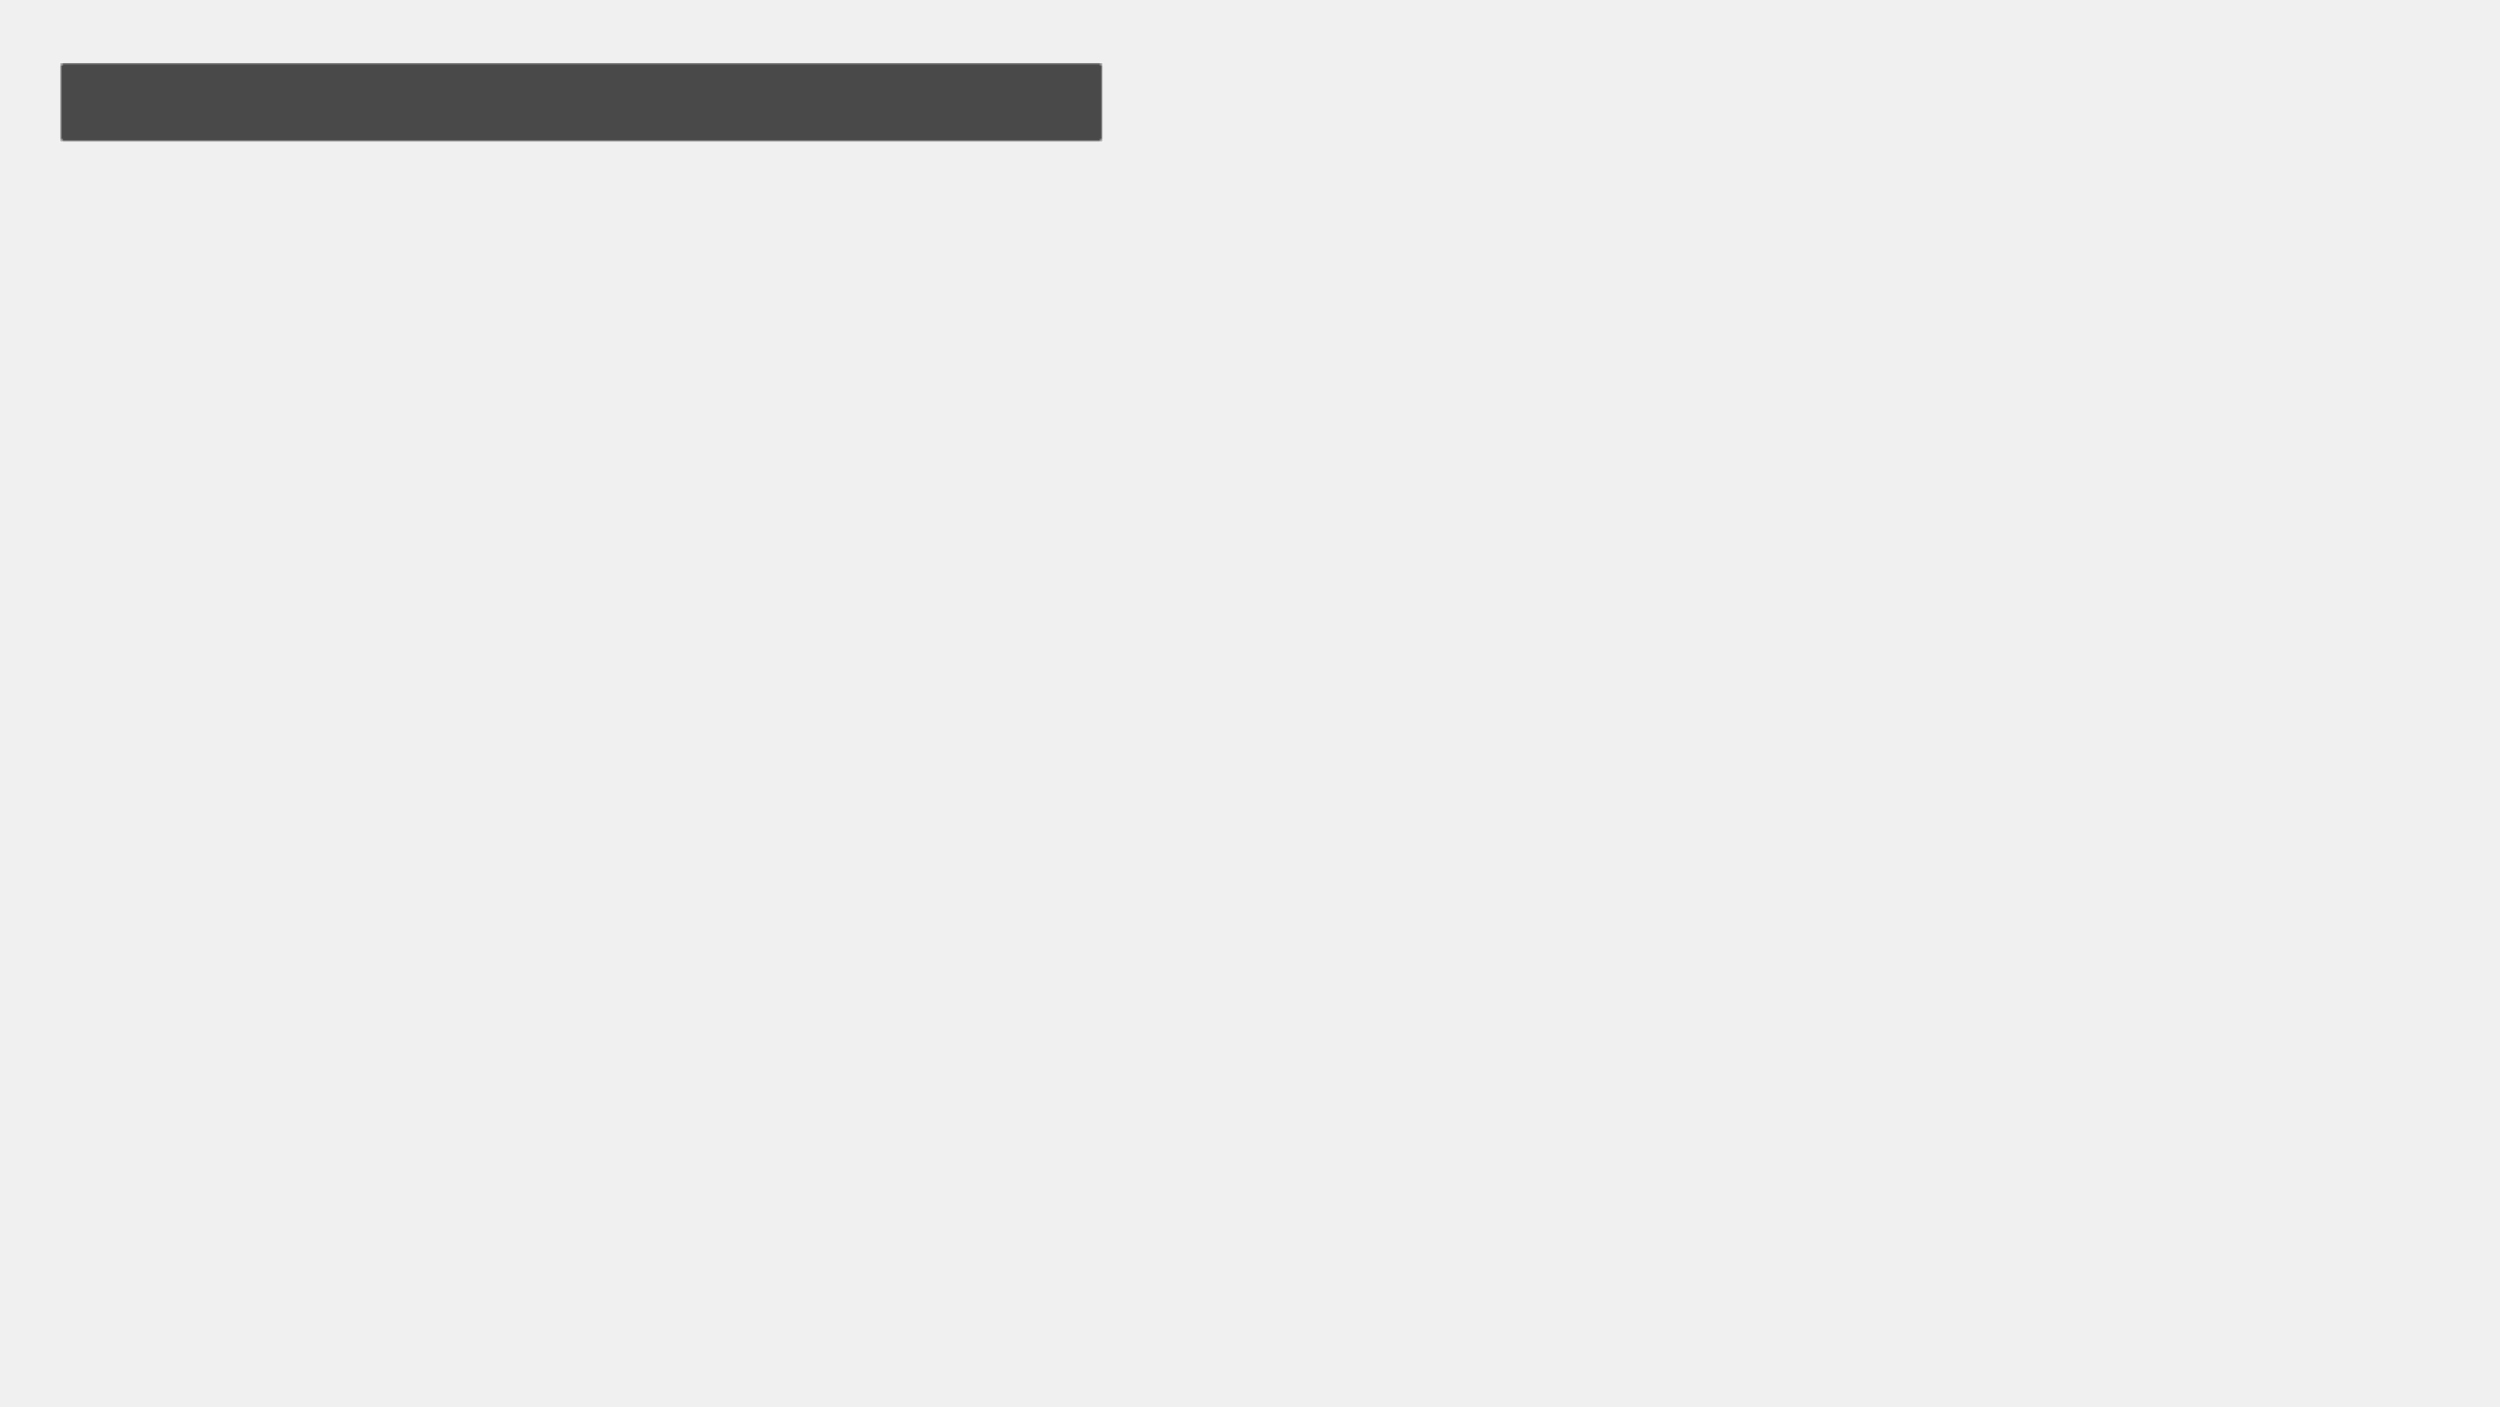
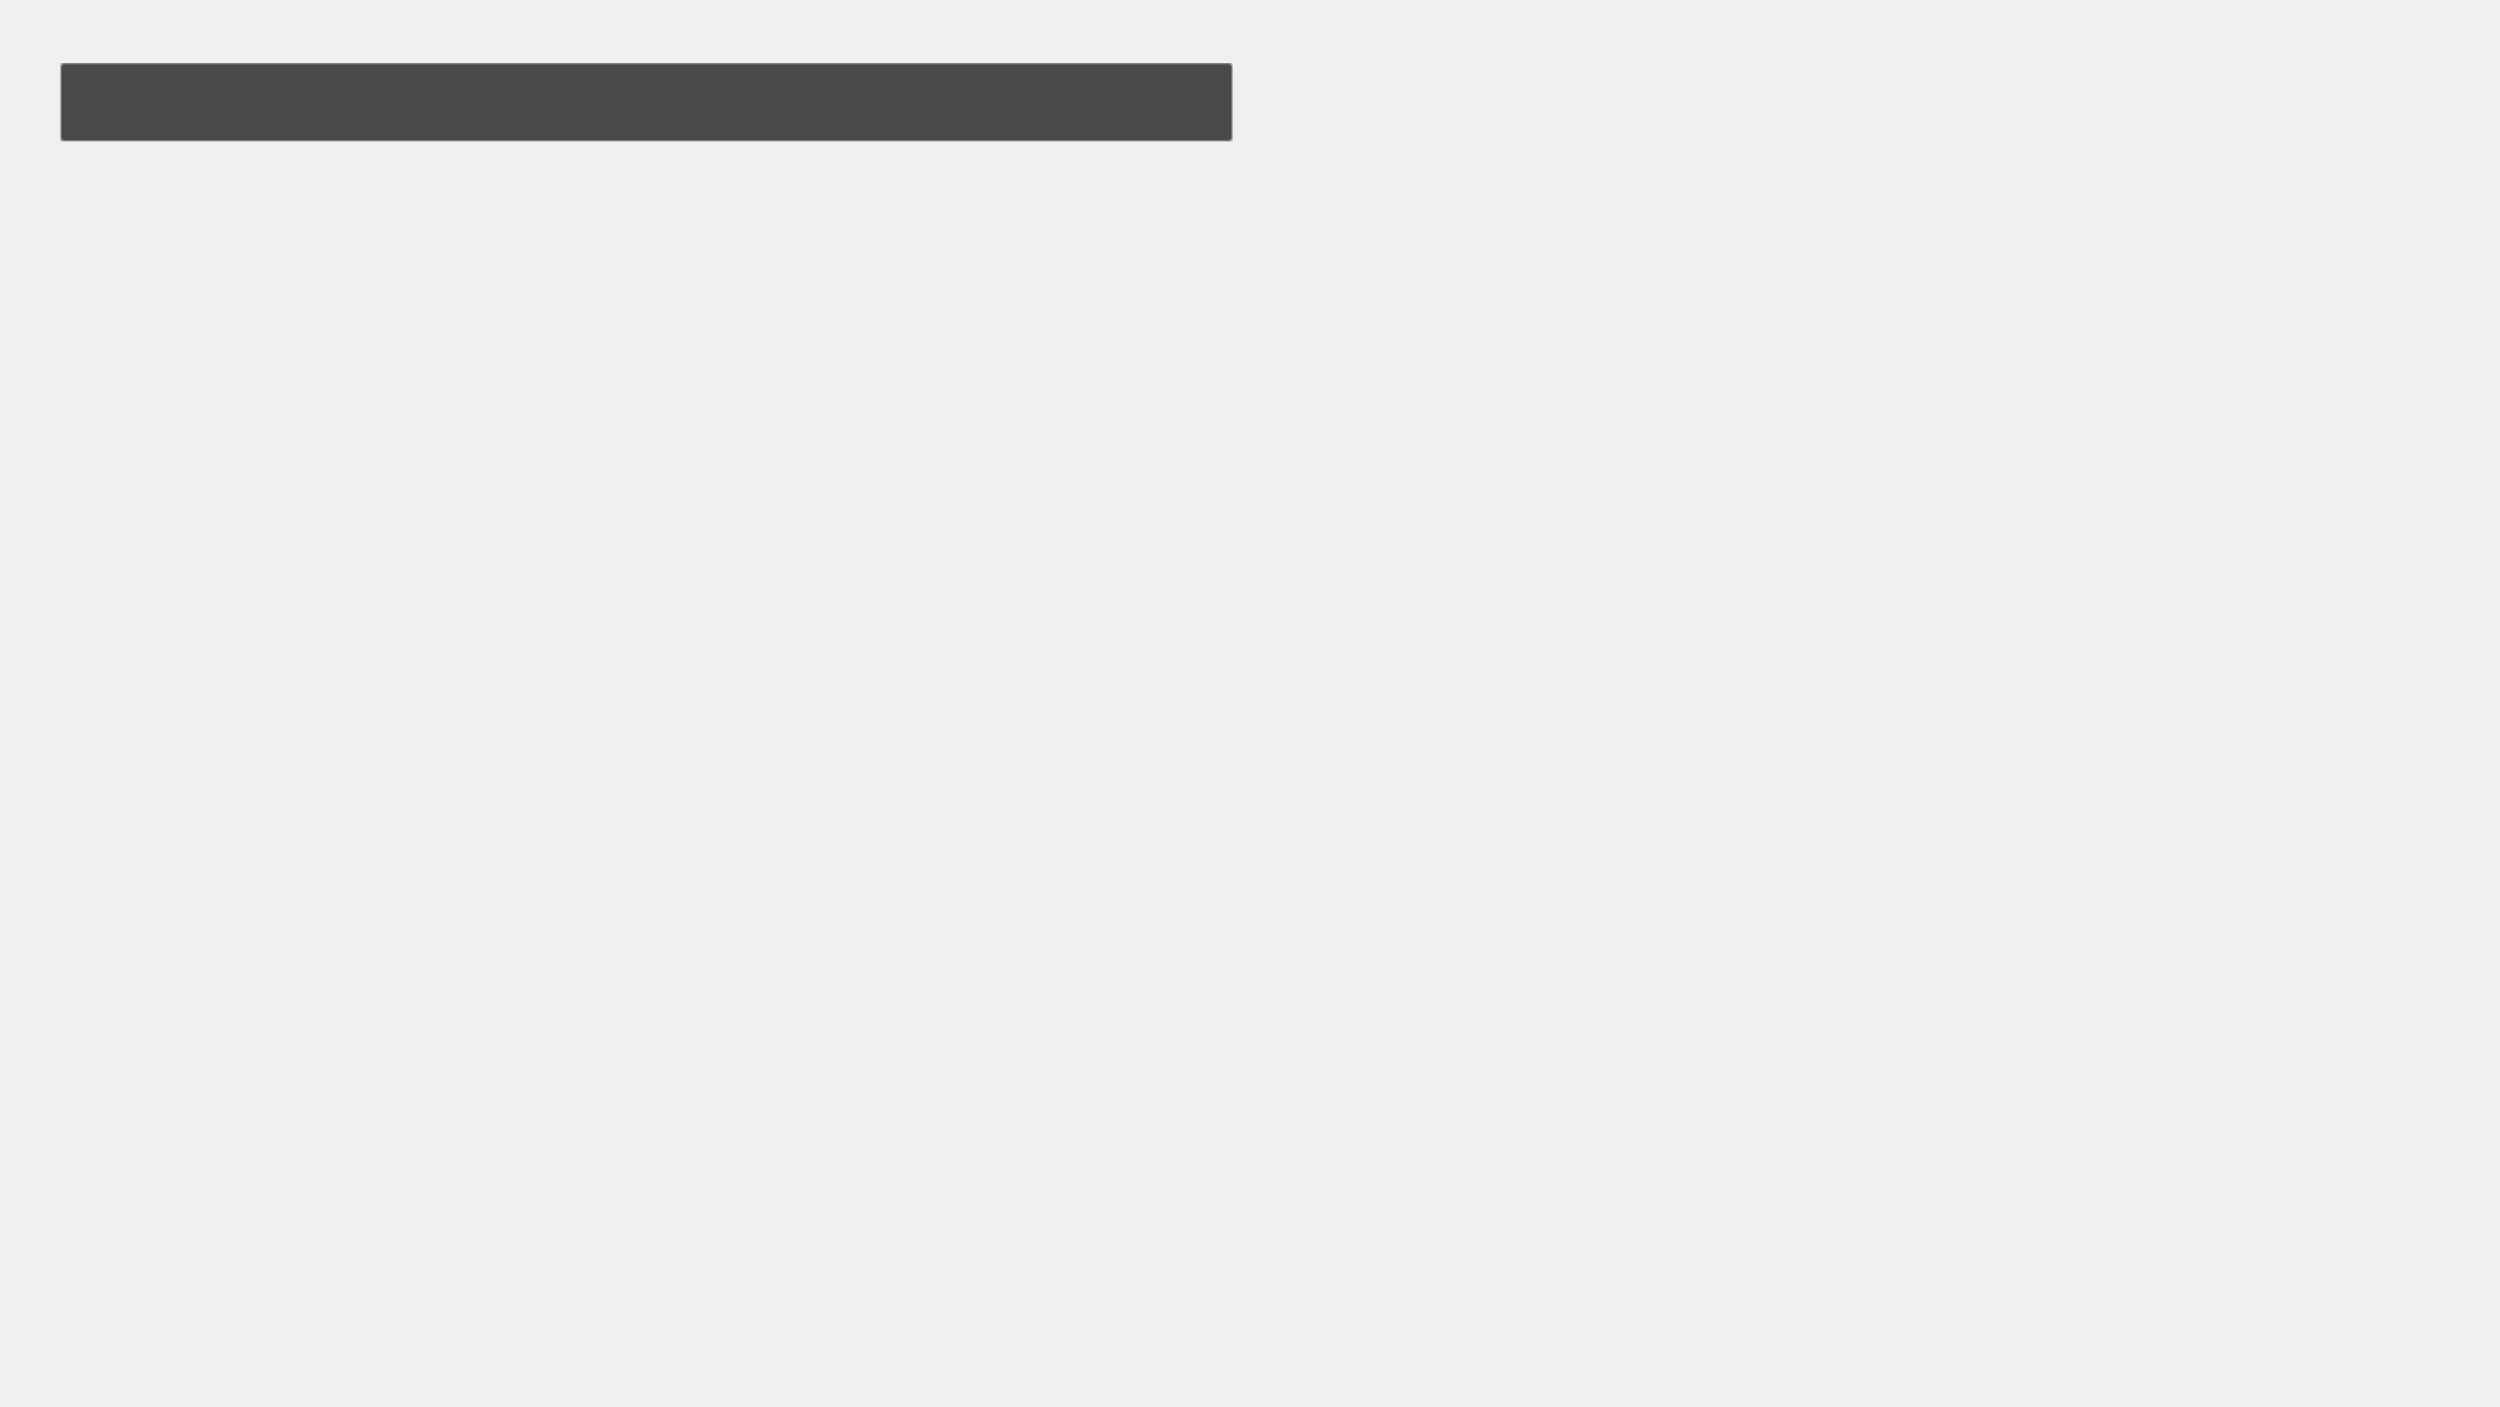
<svg xmlns="http://www.w3.org/2000/svg" version="1.1" id="Layer_1" x="0px" y="0px" width="1920px" height="1080px" viewBox="0 0 1920 1080" enable-background="new 0 0 1920 1080" xml:space="preserve">
  <g id="BOX_x5F_QUESTION">
-     <rect x="46.5" y="48.5" opacity="0.7" fill="#010101" enable-background="new    " width="800" height="60" />
+     <rect x="46.49" y="48.5" opacity="0.7" fill="#010101" enable-background="new    " width="900" height="60" />
  </g>
  <g id="BOX_x5F_Q_x5F_DETAILS">
-     <rect x="844.5" y="47.5" opacity="0.26" fill="#FFFFFF" enable-background="new    " width="3" height="3" />
-     <rect x="844.5" y="106.5" opacity="0.26" fill="#FFFFFF" enable-background="new    " width="3" height="3" />
+     <rect x="944.5" y="47.5" opacity="0.26" fill="#FFFFFF" enable-background="new    " width="3" height="3" />
+     <rect x="944.5" y="106.5" opacity="0.26" fill="#FFFFFF" enable-background="new    " width="3" height="3" />
    <rect x="45.5" y="47.5" opacity="0.26" fill="#FFFFFF" enable-background="new    " width="3" height="3" />
    <rect x="45.5" y="106.5" opacity="0.26" fill="#FFFFFF" enable-background="new    " width="3" height="3" />
    <line opacity="0.26" fill="none" stroke="#FFFFFF" stroke-miterlimit="10" enable-background="new    " x1="47" y1="48.5" x2="47" y2="108.5" />
-     <line opacity="0.26" fill="none" stroke="#FFFFFF" stroke-miterlimit="10" enable-background="new    " x1="846.5" y1="49" x2="46.5" y2="49" />
-     <line opacity="0.26" fill="none" stroke="#FFFFFF" stroke-miterlimit="10" enable-background="new    " x1="46.5" y1="108" x2="846.5" y2="108" />
-     <line opacity="0.26" fill="none" stroke="#FFFFFF" stroke-miterlimit="10" enable-background="new    " x1="846" y1="108.5" x2="846" y2="48.5" />
+     <line opacity="0.26" fill="none" stroke="#FFFFFF" stroke-miterlimit="10" enable-background="new    " x1="946.5" y1="49" x2="46.5" y2="49" />
+     <line opacity="0.26" fill="none" stroke="#FFFFFF" stroke-miterlimit="10" enable-background="new    " x1="46.5" y1="108" x2="946.5" y2="108" />
+     <line opacity="0.26" fill="none" stroke="#FFFFFF" stroke-miterlimit="10" enable-background="new    " x1="946" y1="108.5" x2="946" y2="48.5" />
  </g>
  <g id="TEXTBOX_x5F_QUESTION_1_" opacity="0">
    <rect id="_x3C_Path_x3E_" x="85.5" y="66.5" fill="none" width="555" height="24" />
  </g>
</svg>
